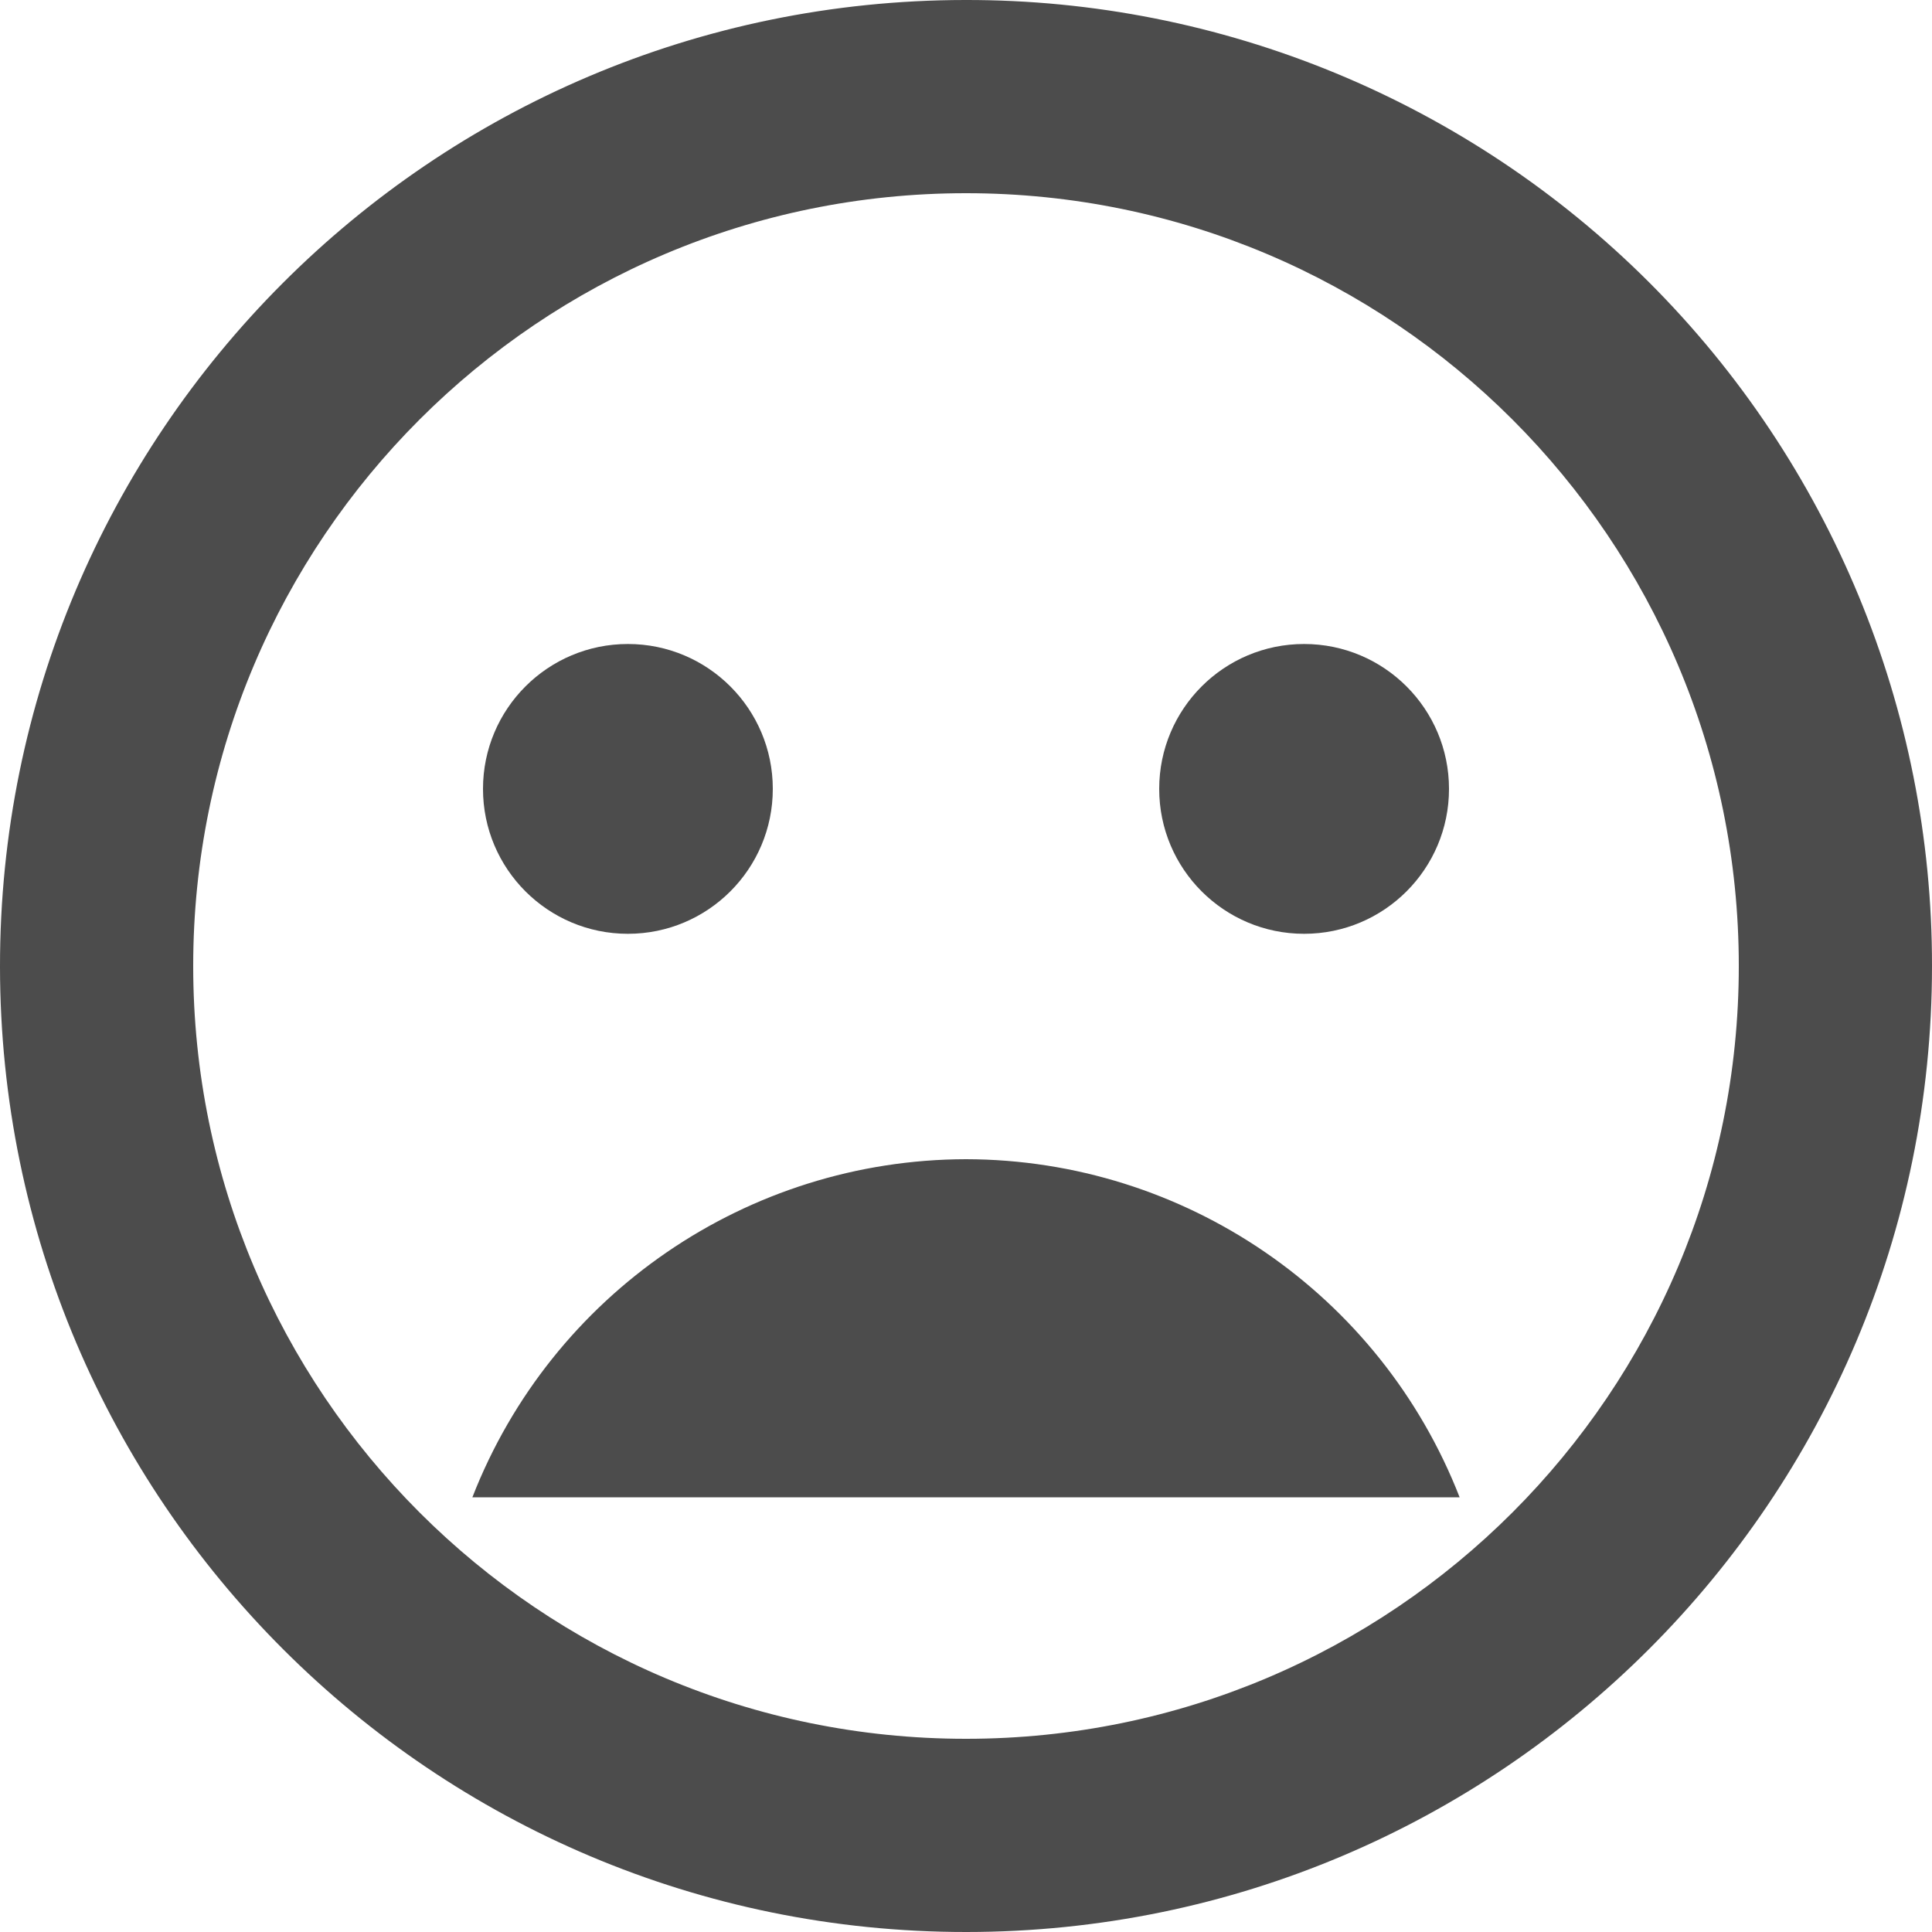
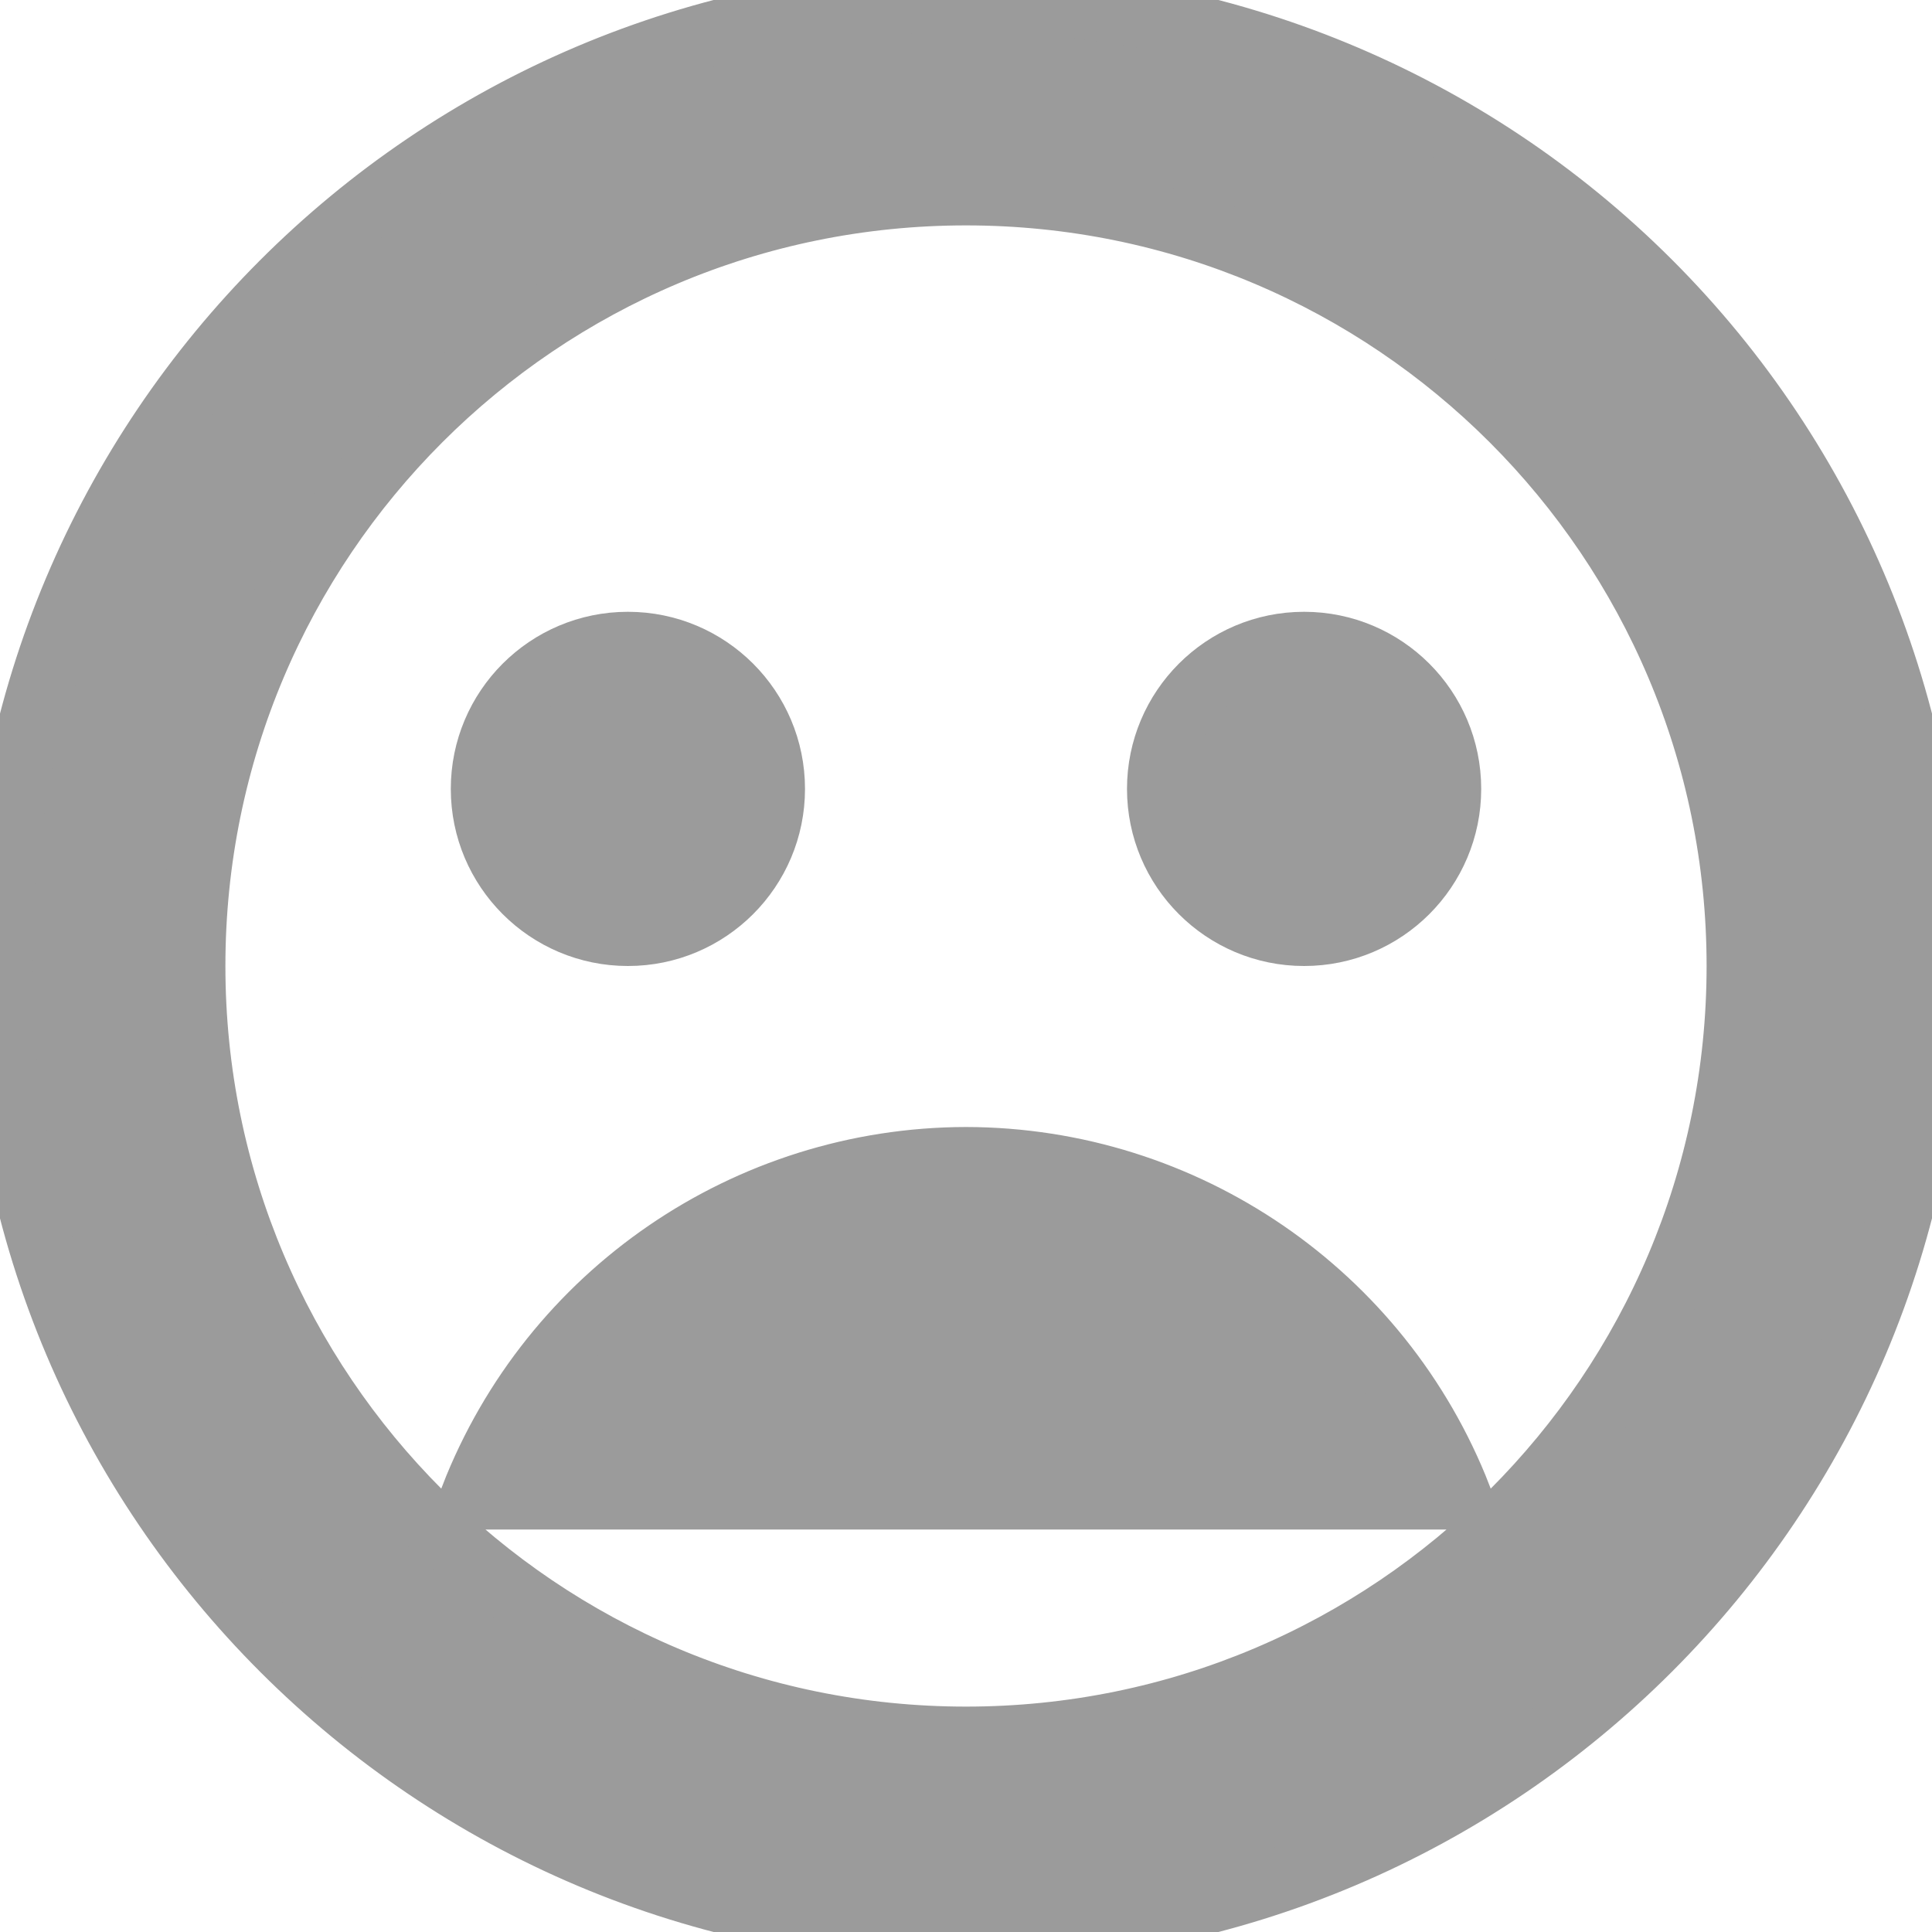
<svg xmlns="http://www.w3.org/2000/svg" width="30" height="30" viewBox="0 0 30 30">
  <g id="Icon_material-sentiment-very-dissatisfied" data-name="Icon material-sentiment-very-dissatisfied" transform="translate(-73 -5)" opacity="0.7">
-     <path id="Path_1004" data-name="Path 1004" d="M25.5,14.25A2.25,2.25,0,1,1,23.25,12,2.25,2.25,0,0,1,25.5,14.25Z" transform="translate(70 3)" />
-     <path id="Path_1005" data-name="Path 1005" d="M15,14.25A2.25,2.25,0,1,1,12.75,12,2.25,2.25,0,0,1,15,14.25Z" transform="translate(70 3)" />
-     <path id="Icon_material-sentiment-very-dissatisfied-2" data-name="Icon material-sentiment-very-dissatisfied" d="M17.985,3A15,15,0,1,0,33,18,14.983,14.983,0,0,0,17.985,3ZM18,30A12,12,0,1,1,30,18,12,12,0,0,1,18,30Zm0-9a8.244,8.244,0,0,0-7.665,5.25h15.33A8.244,8.244,0,0,0,18,21Z" transform="translate(70 2)" />
+     <path id="Path_1004" data-name="Path 1004" fill="#707070" stroke="#707070" d="M25.5,14.25A2.25,2.25,0,1,1,23.25,12,2.25,2.25,0,0,1,25.5,14.25Z" transform="translate(70 3)" />
+     <path id="Path_1005" data-name="Path 1005" fill="#707070" stroke="#707070" d="M15,14.25A2.25,2.25,0,1,1,12.75,12,2.25,2.25,0,0,1,15,14.25Z" transform="translate(70 3)" />
+     <path id="Icon_material-sentiment-very-dissatisfied-2" data-name="Icon material-sentiment-very-dissatisfied" fill="#707070" stroke="#707070" d="M17.985,3A15,15,0,1,0,33,18,14.983,14.983,0,0,0,17.985,3ZM18,30A12,12,0,1,1,30,18,12,12,0,0,1,18,30Zm0-9a8.244,8.244,0,0,0-7.665,5.25h15.33A8.244,8.244,0,0,0,18,21Z" transform="translate(70 2)" />
  </g>
</svg>
